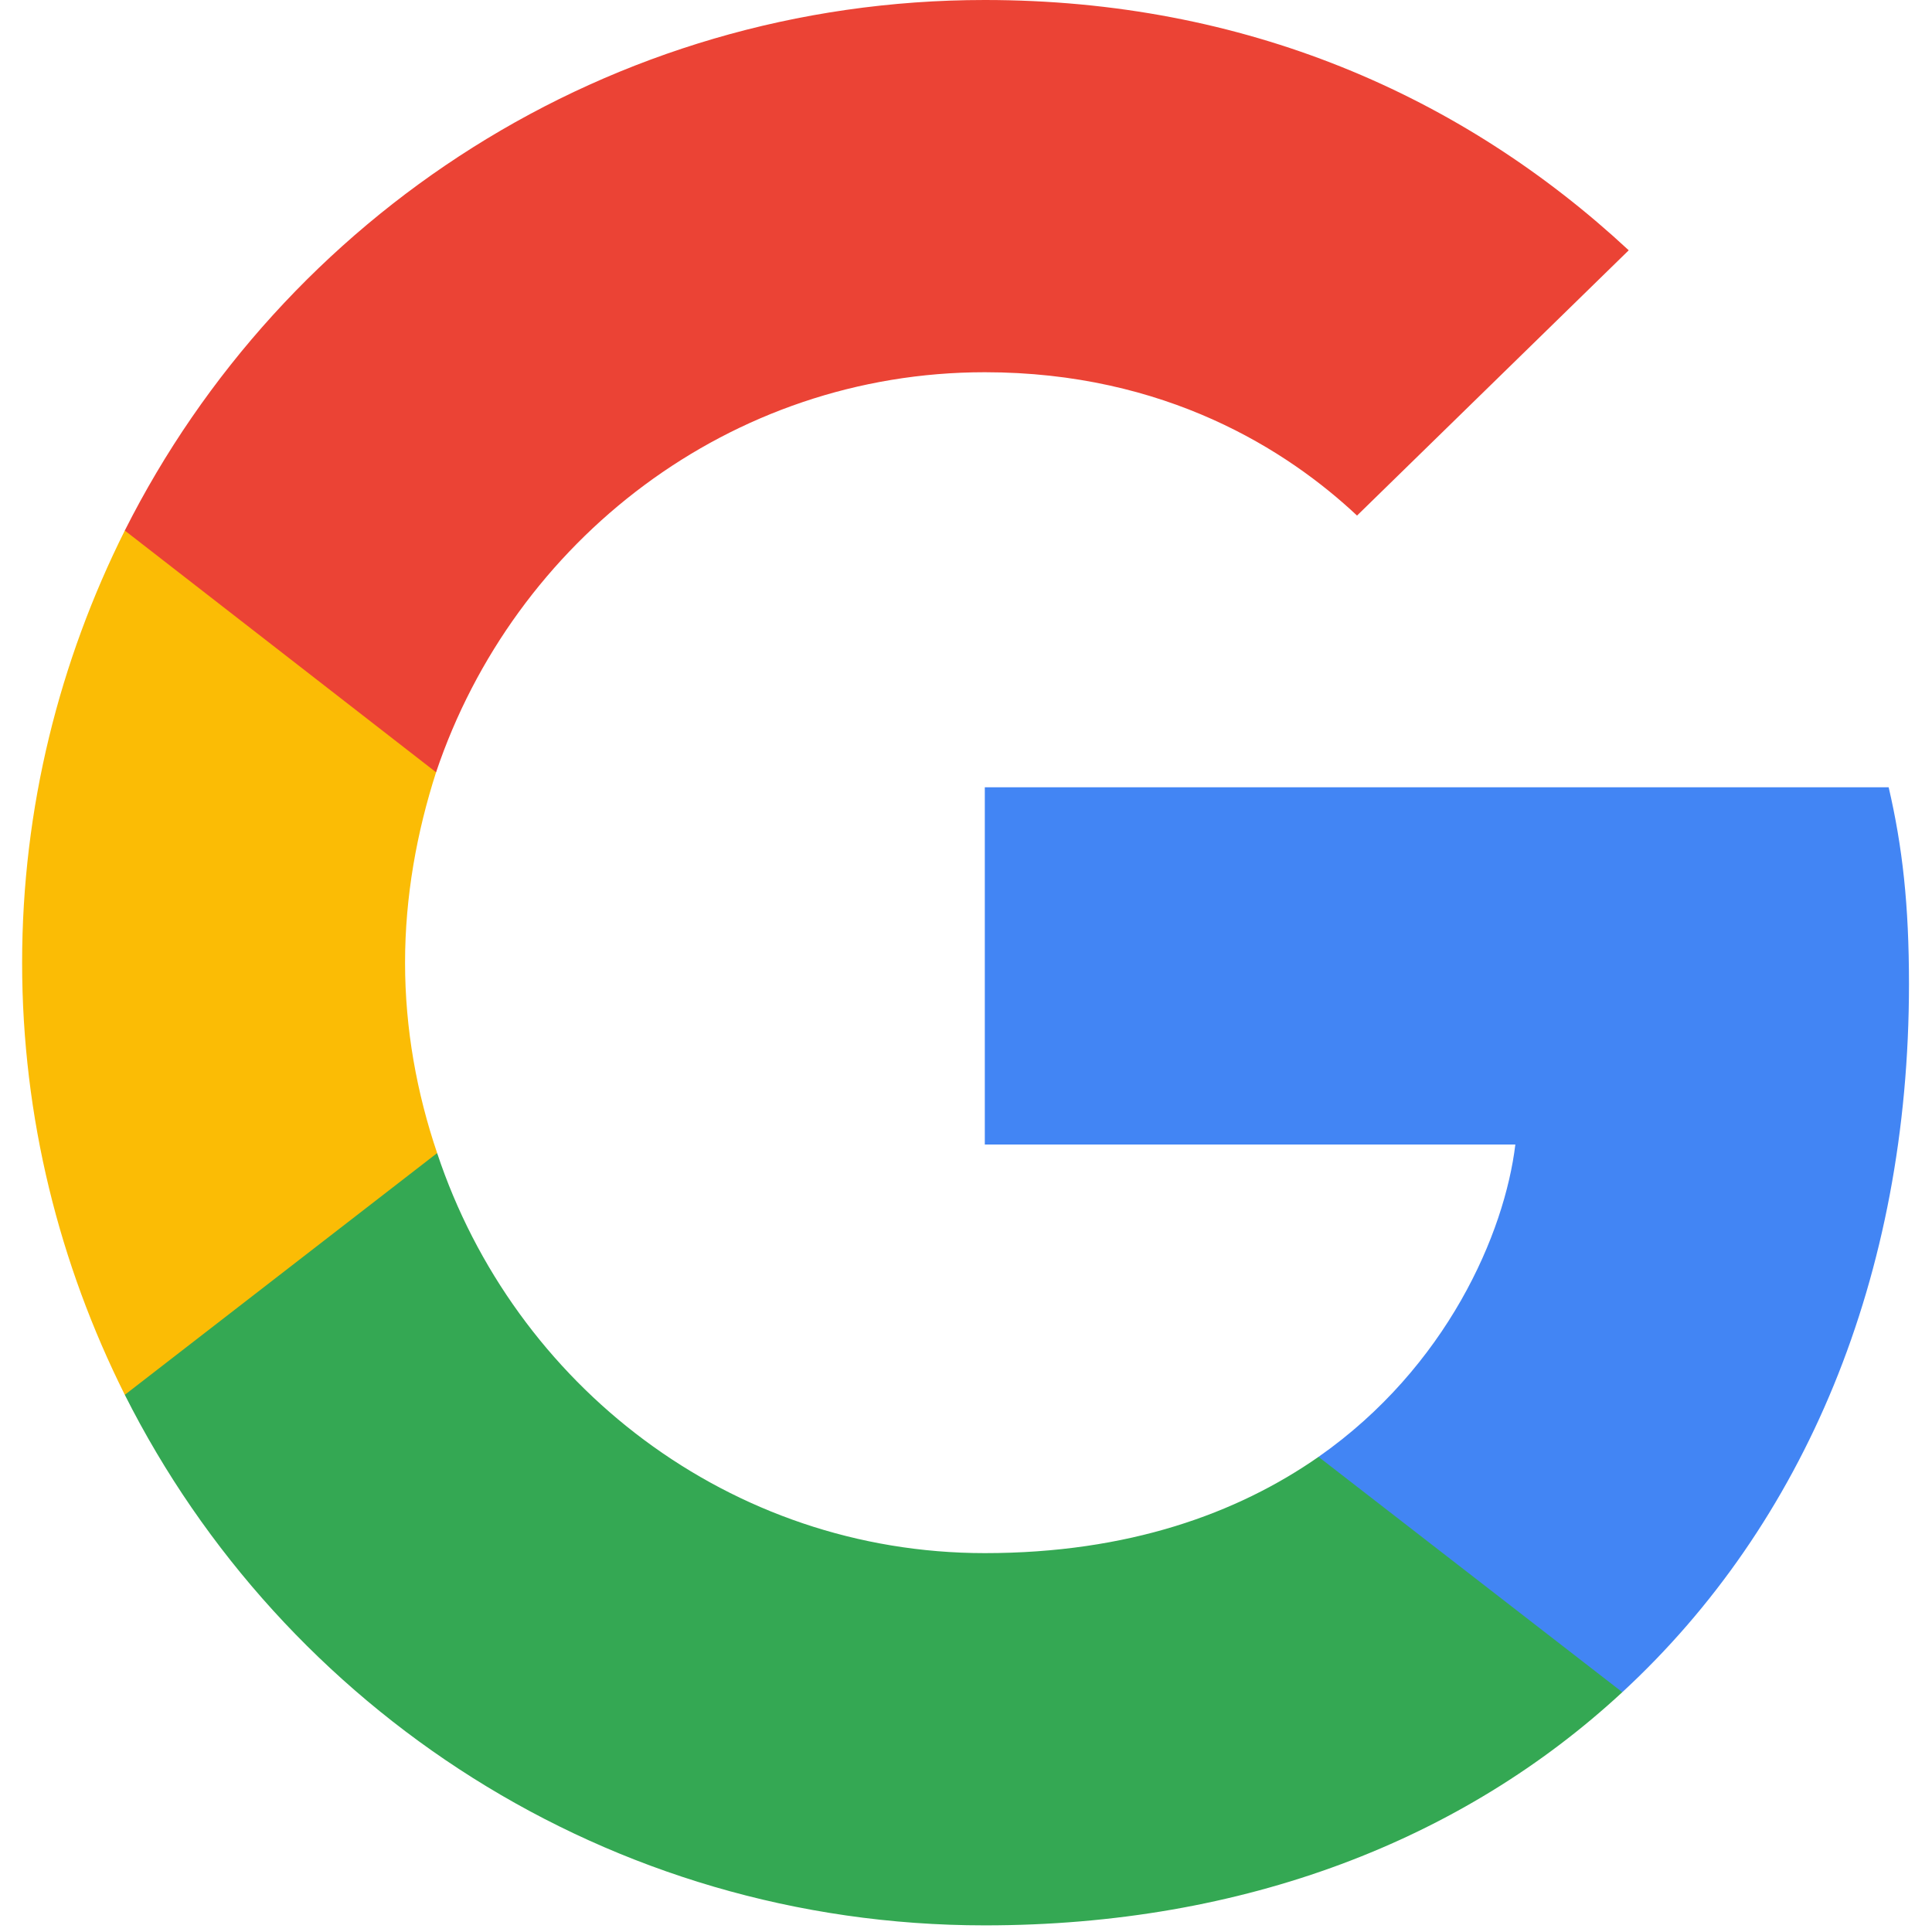
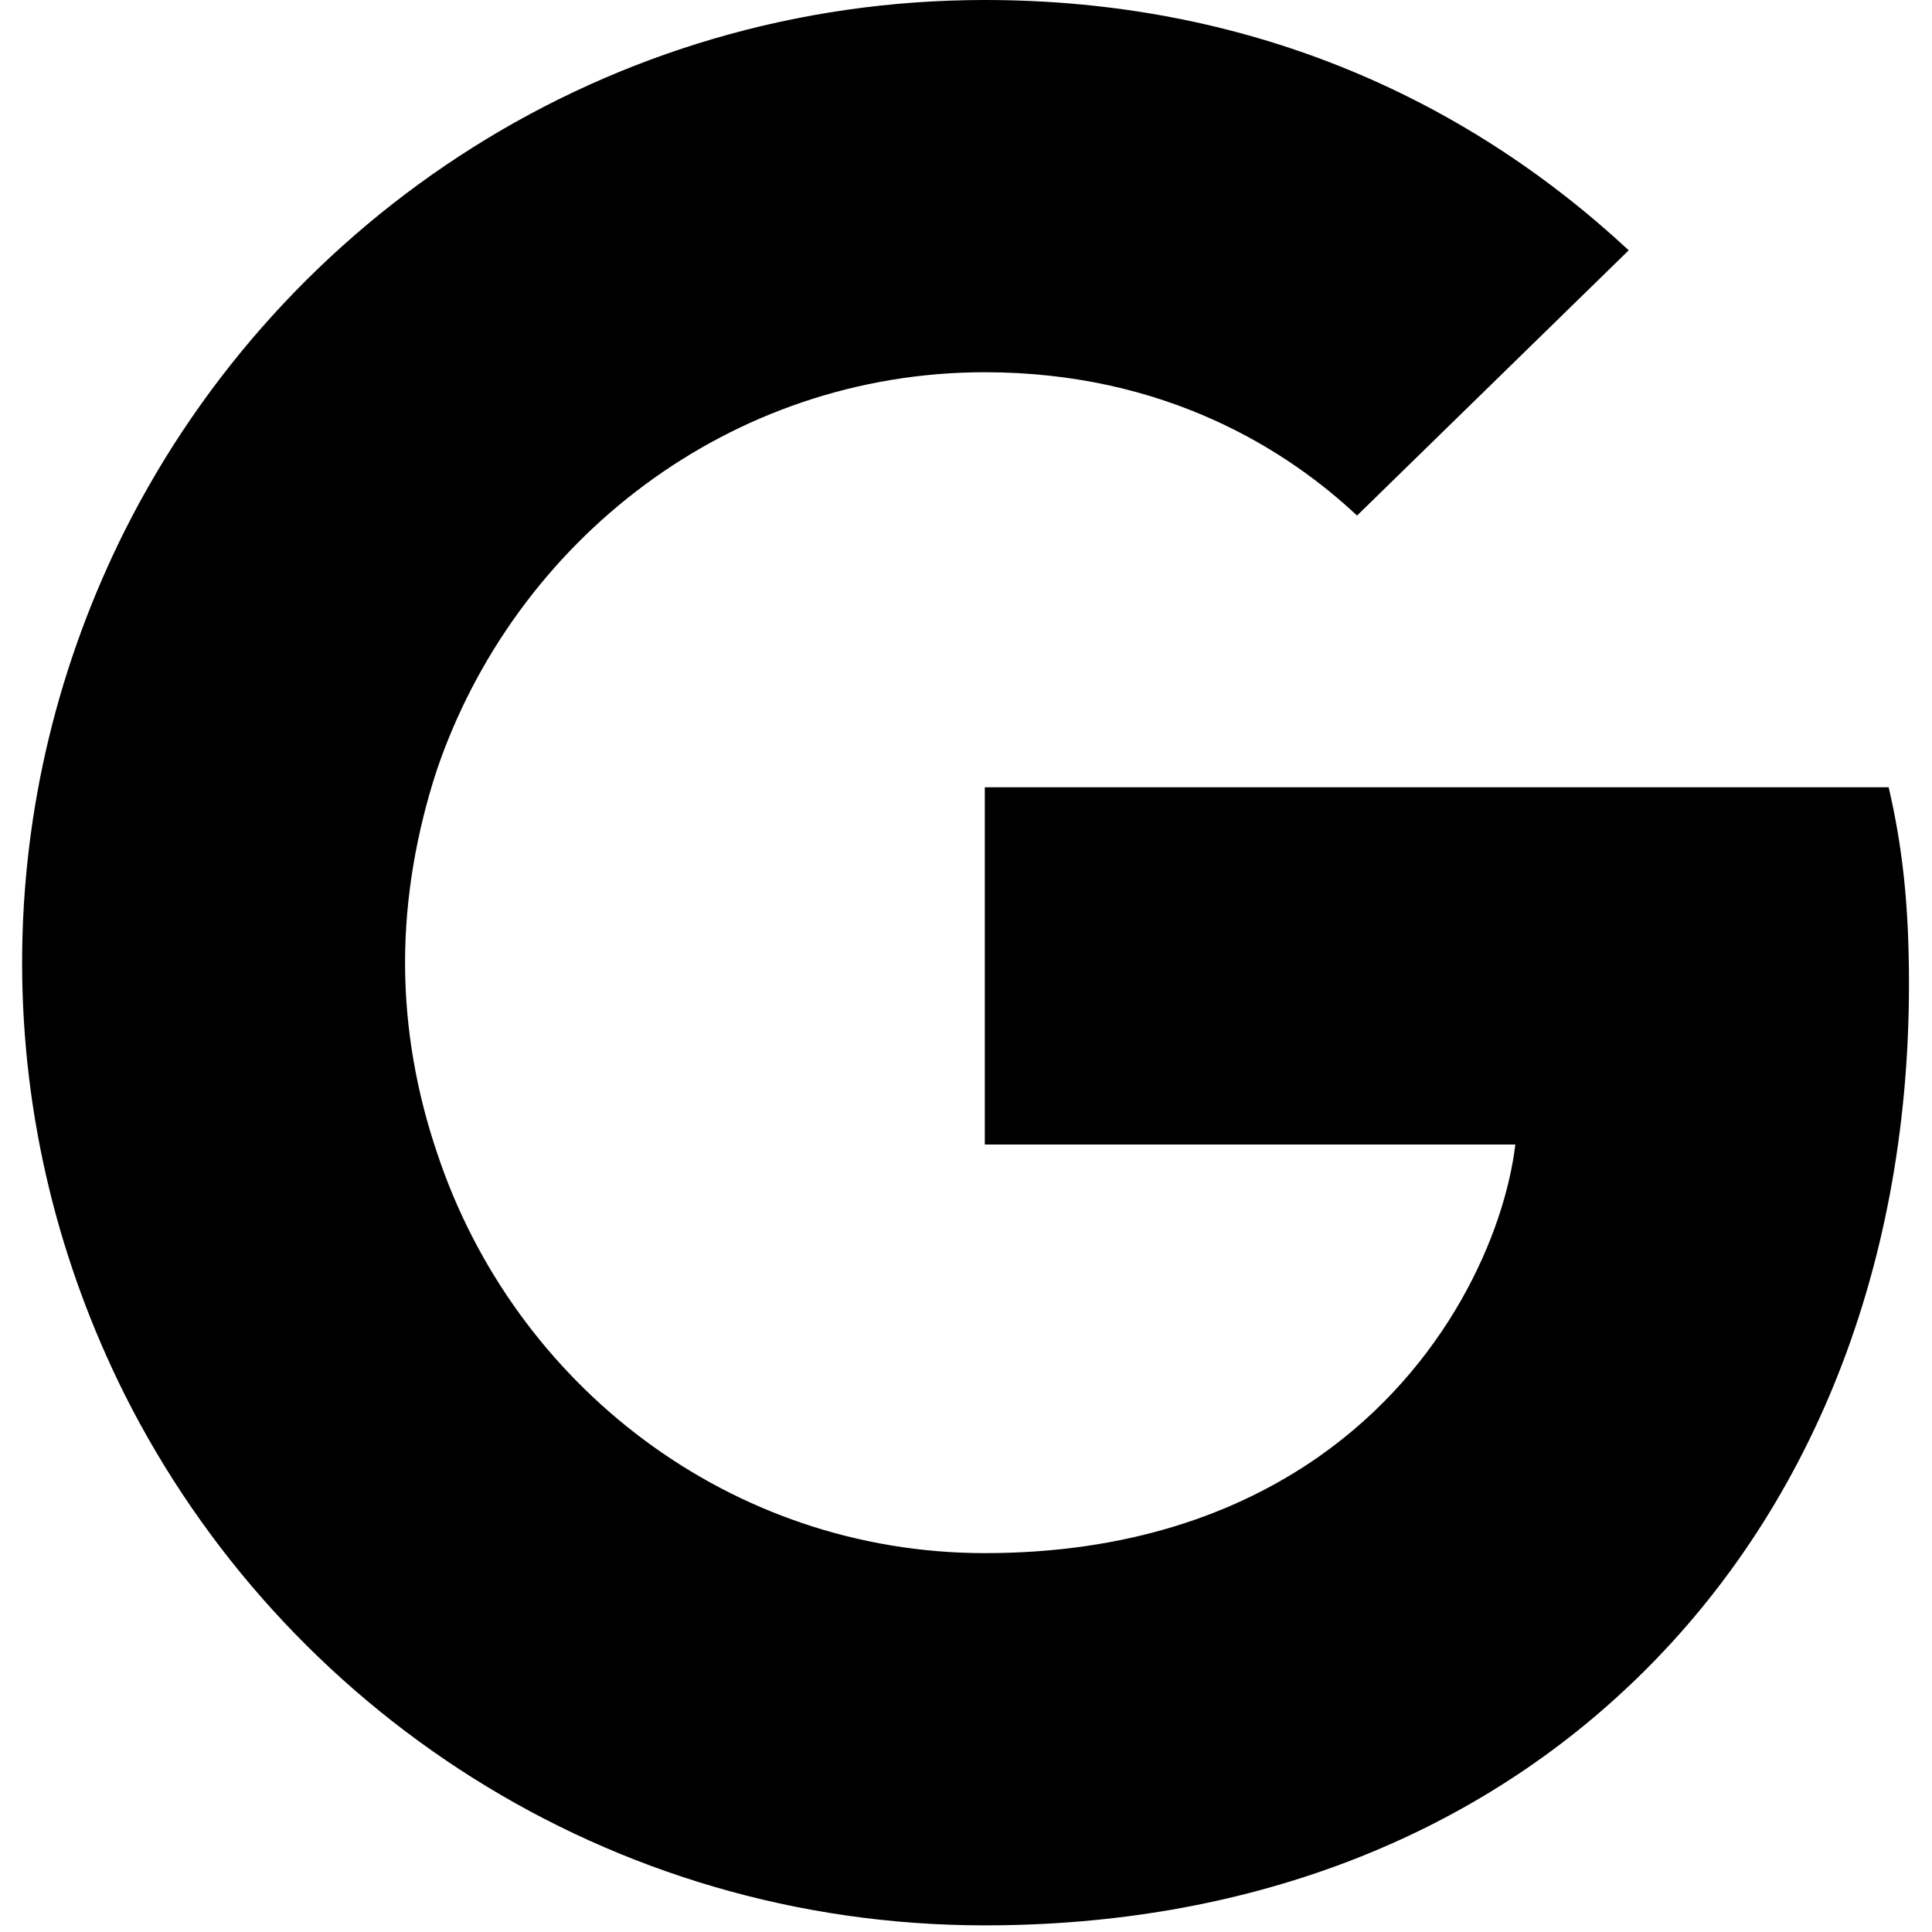
- <svg xmlns="http://www.w3.org/2000/svg" width="800px" height="800px" viewBox="-3 0 262 262" preserveAspectRatio="xMidYMid">
-   <path d="M255.878 133.451c0-10.734-.871-18.567-2.756-26.69H130.55v48.448h71.947c-1.45 12.04-9.283 30.172-26.69 42.356l-.244 1.622 38.755 30.023 2.685.268c24.659-22.774 38.875-56.282 38.875-96.027" fill="#4285F4" />
-   <path d="M130.55 261.1c35.248 0 64.839-11.605 86.453-31.622l-41.196-31.913c-11.024 7.688-25.82 13.055-45.257 13.055-34.523 0-63.824-22.773-74.269-54.25l-1.531.13-40.298 31.187-.527 1.465C35.393 231.798 79.49 261.1 130.55 261.1" fill="#34A853" />
-   <path d="M56.281 156.37c-2.756-8.123-4.351-16.827-4.351-25.82 0-8.994 1.595-17.697 4.206-25.82l-.073-1.73L15.26 71.312l-1.335.635C5.077 89.644 0 109.517 0 130.55s5.077 40.905 13.925 58.602l42.356-32.782" fill="#FBBC05" />
-   <path d="M130.55 50.479c24.514 0 41.05 10.589 50.479 19.438l36.844-35.974C195.245 12.91 165.798 0 130.55 0 79.49 0 35.393 29.301 13.925 71.947l42.211 32.783c10.59-31.477 39.891-54.251 74.414-54.251" fill="#EB4335" />
+ <svg xmlns="http://www.w3.org/2000/svg" viewBox="-3 0 262 262" preserveAspectRatio="xMidYMid" fill="currentColor">
+   <path d="M255.878 133.451c0-10.734-.871-18.567-2.756-26.69H130.55v48.448h71.947c-1.45 12.04-9.283 30.172-26.69 42.356l-.244 1.622 38.755 30.023 2.685.268c24.659-22.774 38.875-56.282 38.875-96.027" />
+   <path d="M130.55 261.1c35.248 0 64.839-11.605 86.453-31.622l-41.196-31.913c-11.024 7.688-25.82 13.055-45.257 13.055-34.523 0-63.824-22.773-74.269-54.25l-1.531.13-40.298 31.187-.527 1.465C35.393 231.798 79.49 261.1 130.55 261.1" />
+   <path d="M56.281 156.37c-2.756-8.123-4.351-16.827-4.351-25.82 0-8.994 1.595-17.697 4.206-25.82l-.073-1.73L15.26 71.312l-1.335.635C5.077 89.644 0 109.517 0 130.55s5.077 40.905 13.925 58.602l42.356-32.782" />
+   <path d="M130.55 50.479c24.514 0 41.05 10.589 50.479 19.438l36.844-35.974C195.245 12.91 165.798 0 130.55 0 79.49 0 35.393 29.301 13.925 71.947l42.211 32.783c10.59-31.477 39.891-54.251 74.414-54.251" />
</svg>
